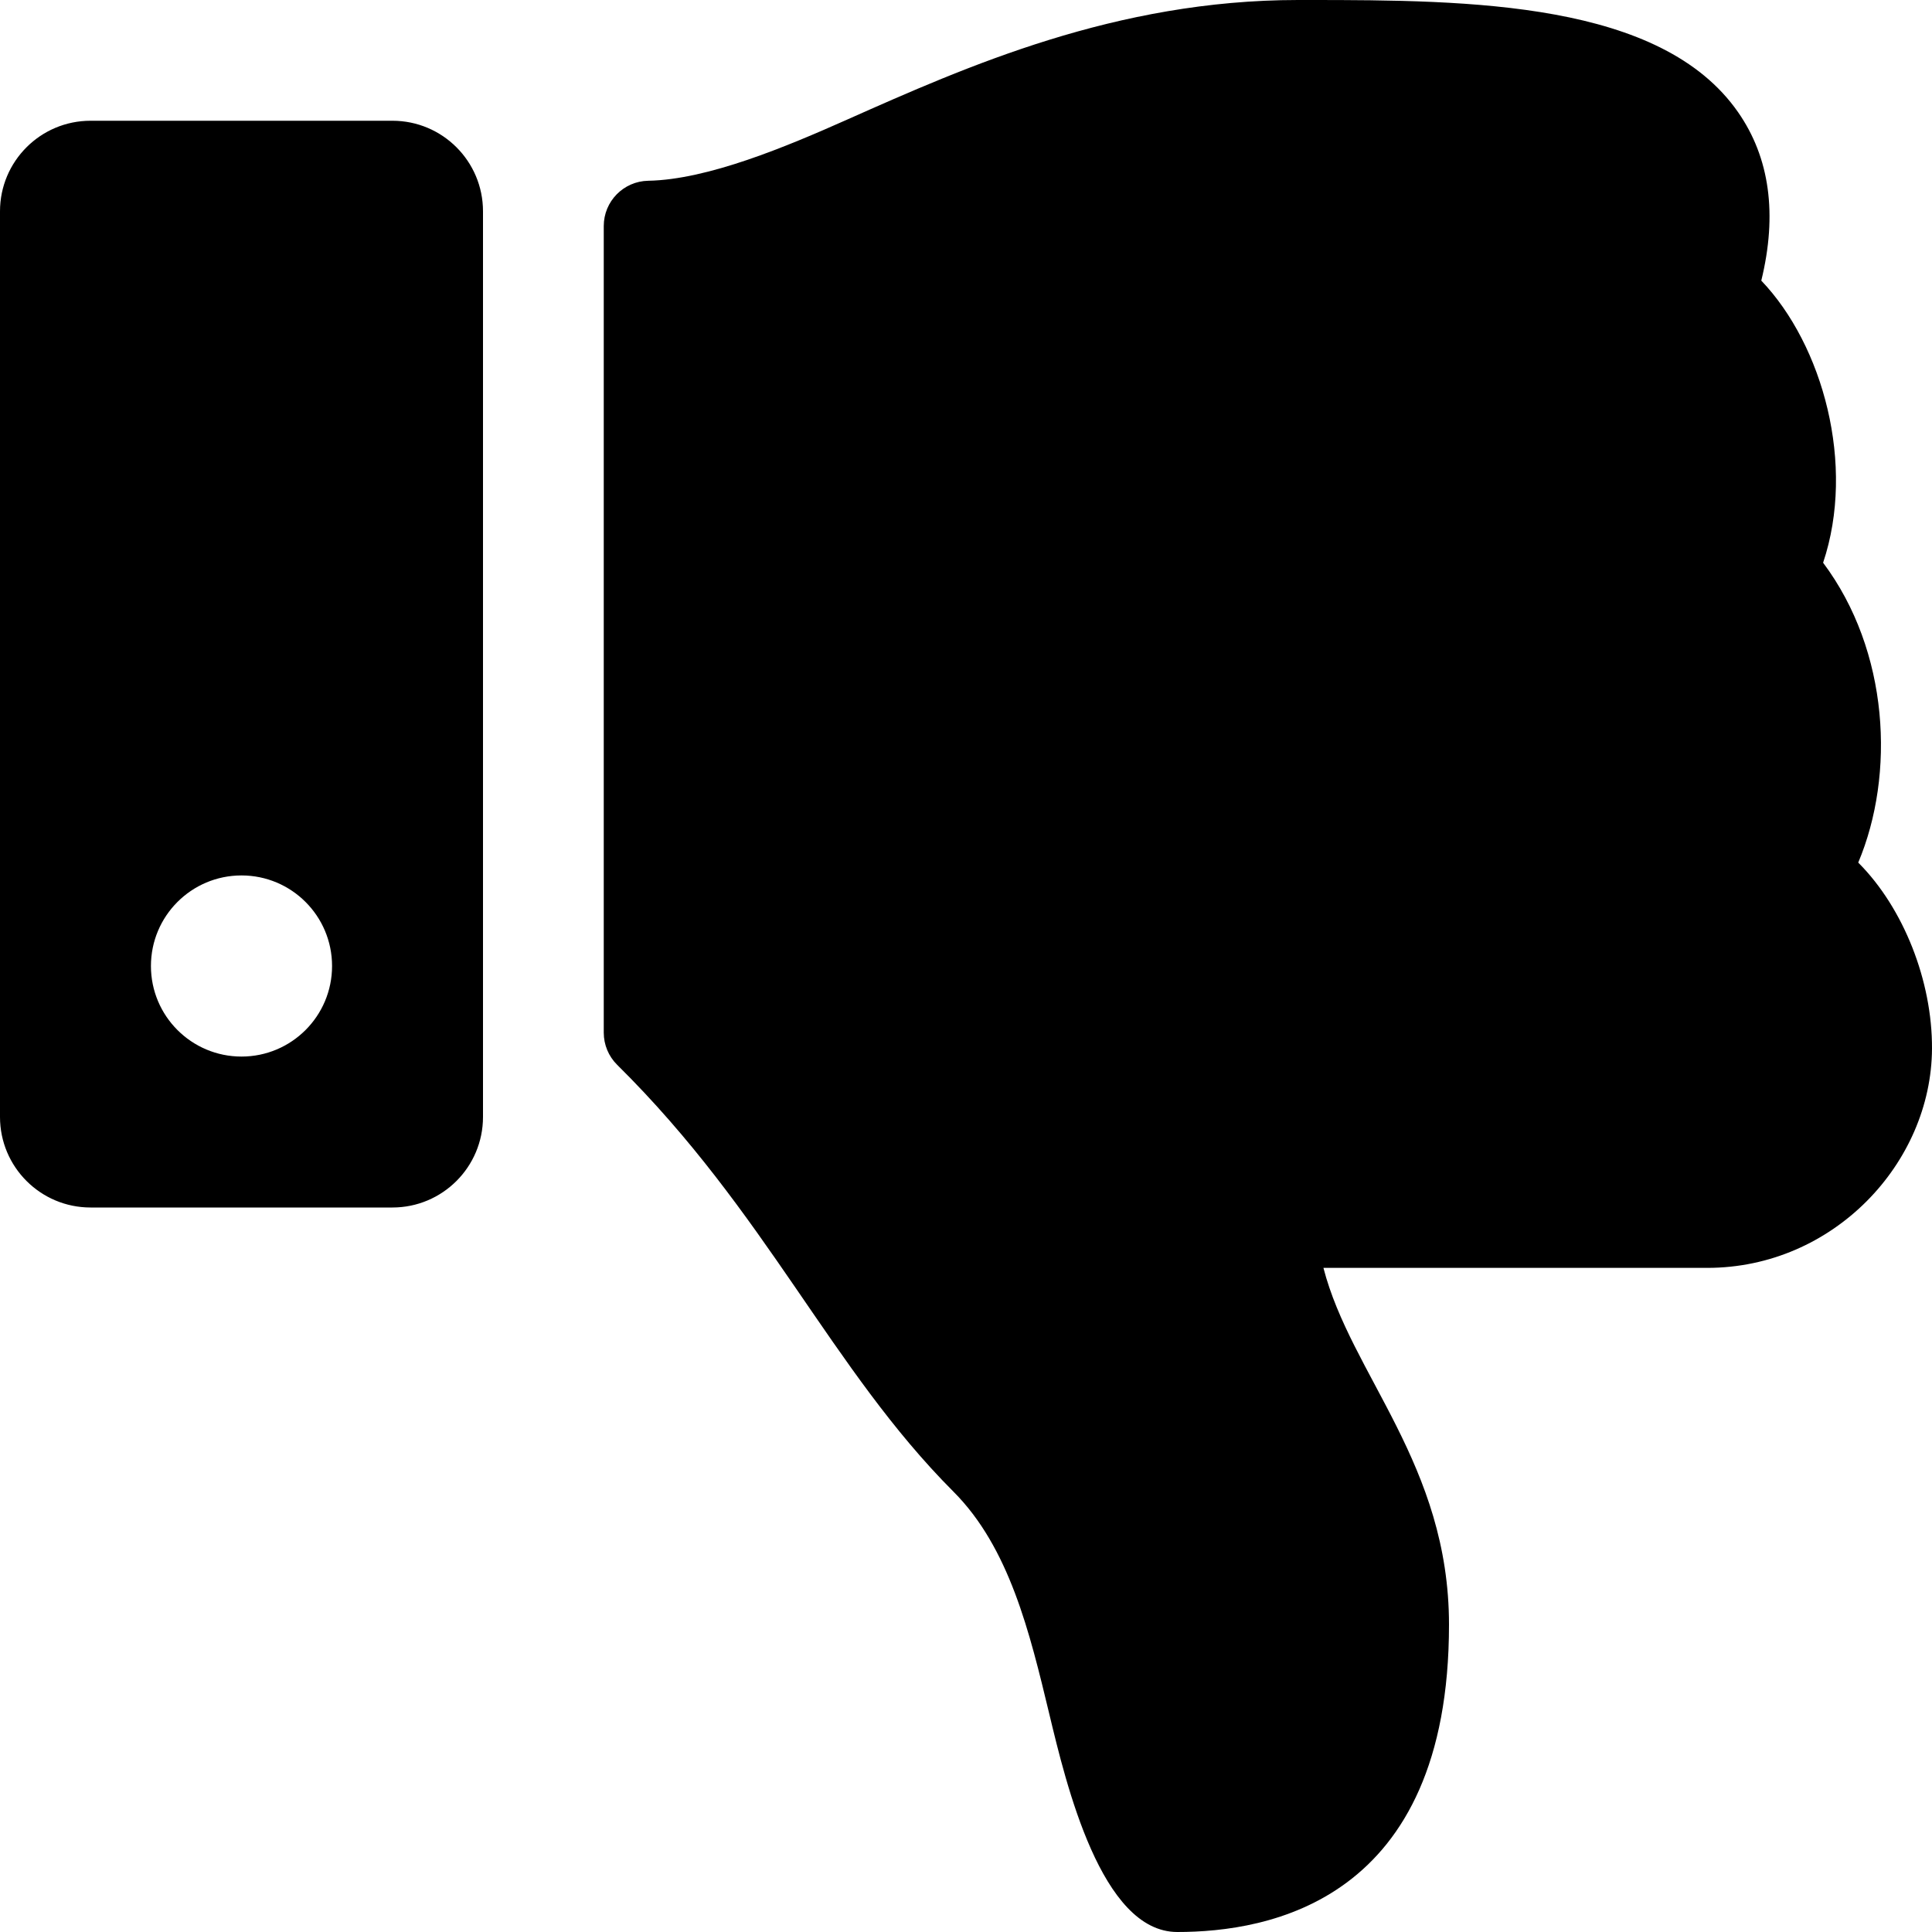
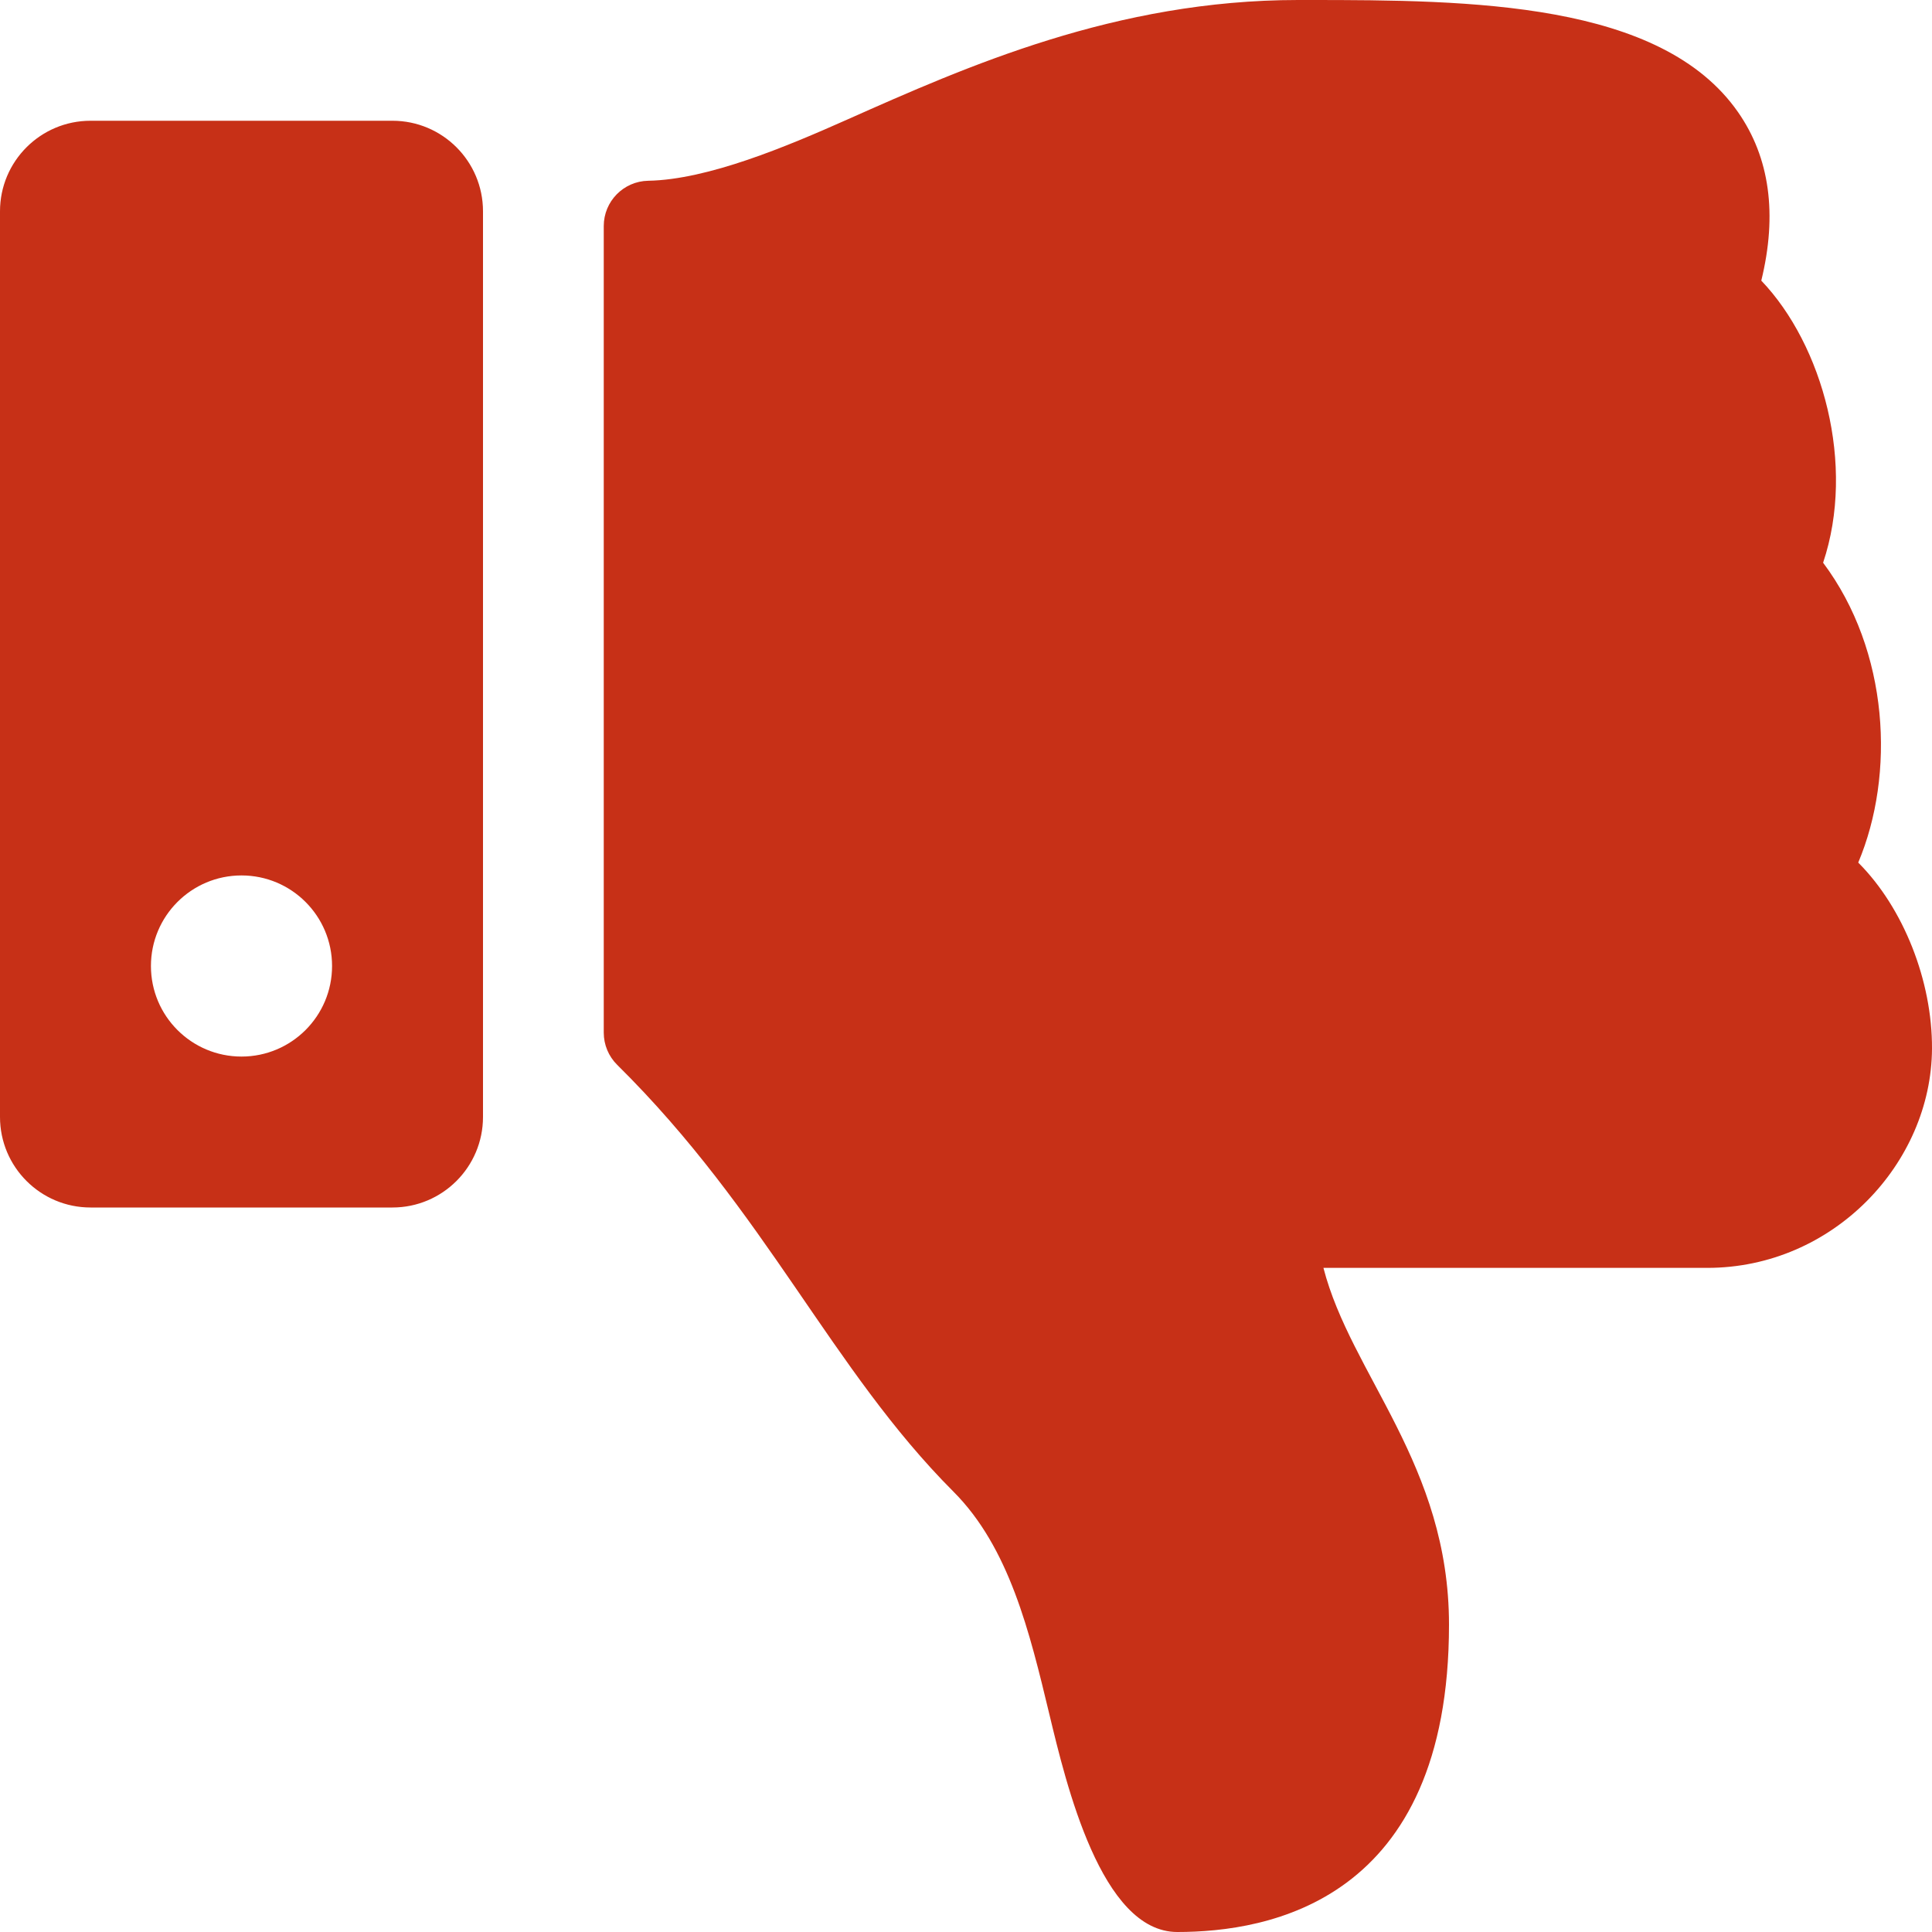
- <svg xmlns="http://www.w3.org/2000/svg" viewBox="0 0 512 512">
+ <svg xmlns="http://www.w3.org/2000/svg" fill="#C73017" viewBox="0 0 512 512">
  <path d="M0 56v240c0 13.255 10.745 24 24 24h80c13.255 0 24-10.745 24-24V56c0-13.255-10.745-24-24-24H24C10.745 32 0 42.745 0 56zm40 200c0-13.255 10.745-24 24-24s24 10.745 24 24-10.745 24-24 24-24-10.745-24-24zm272 256c-20.183 0-29.485-39.293-33.931-57.795-5.206-21.666-10.589-44.07-25.393-58.902-32.469-32.524-49.503-73.967-89.117-113.111a11.98 11.98 0 0 1-3.558-8.521V59.901c0-6.541 5.243-11.878 11.783-11.998 15.831-.29 36.694-9.079 52.651-16.178C256.189 17.598 295.709.017 343.995 0h2.844c42.777 0 93.363.413 113.774 29.737 8.392 12.057 10.446 27.034 6.148 44.632 16.312 17.053 25.063 48.863 16.382 74.757 17.544 23.432 19.143 56.132 9.308 79.469l.11.11c11.893 11.949 19.523 31.259 19.439 49.197-.156 30.352-26.157 58.098-59.553 58.098H350.723C358.03 364.34 384 388.132 384 430.548 384 504 336 512 312 512z" />
</svg>
